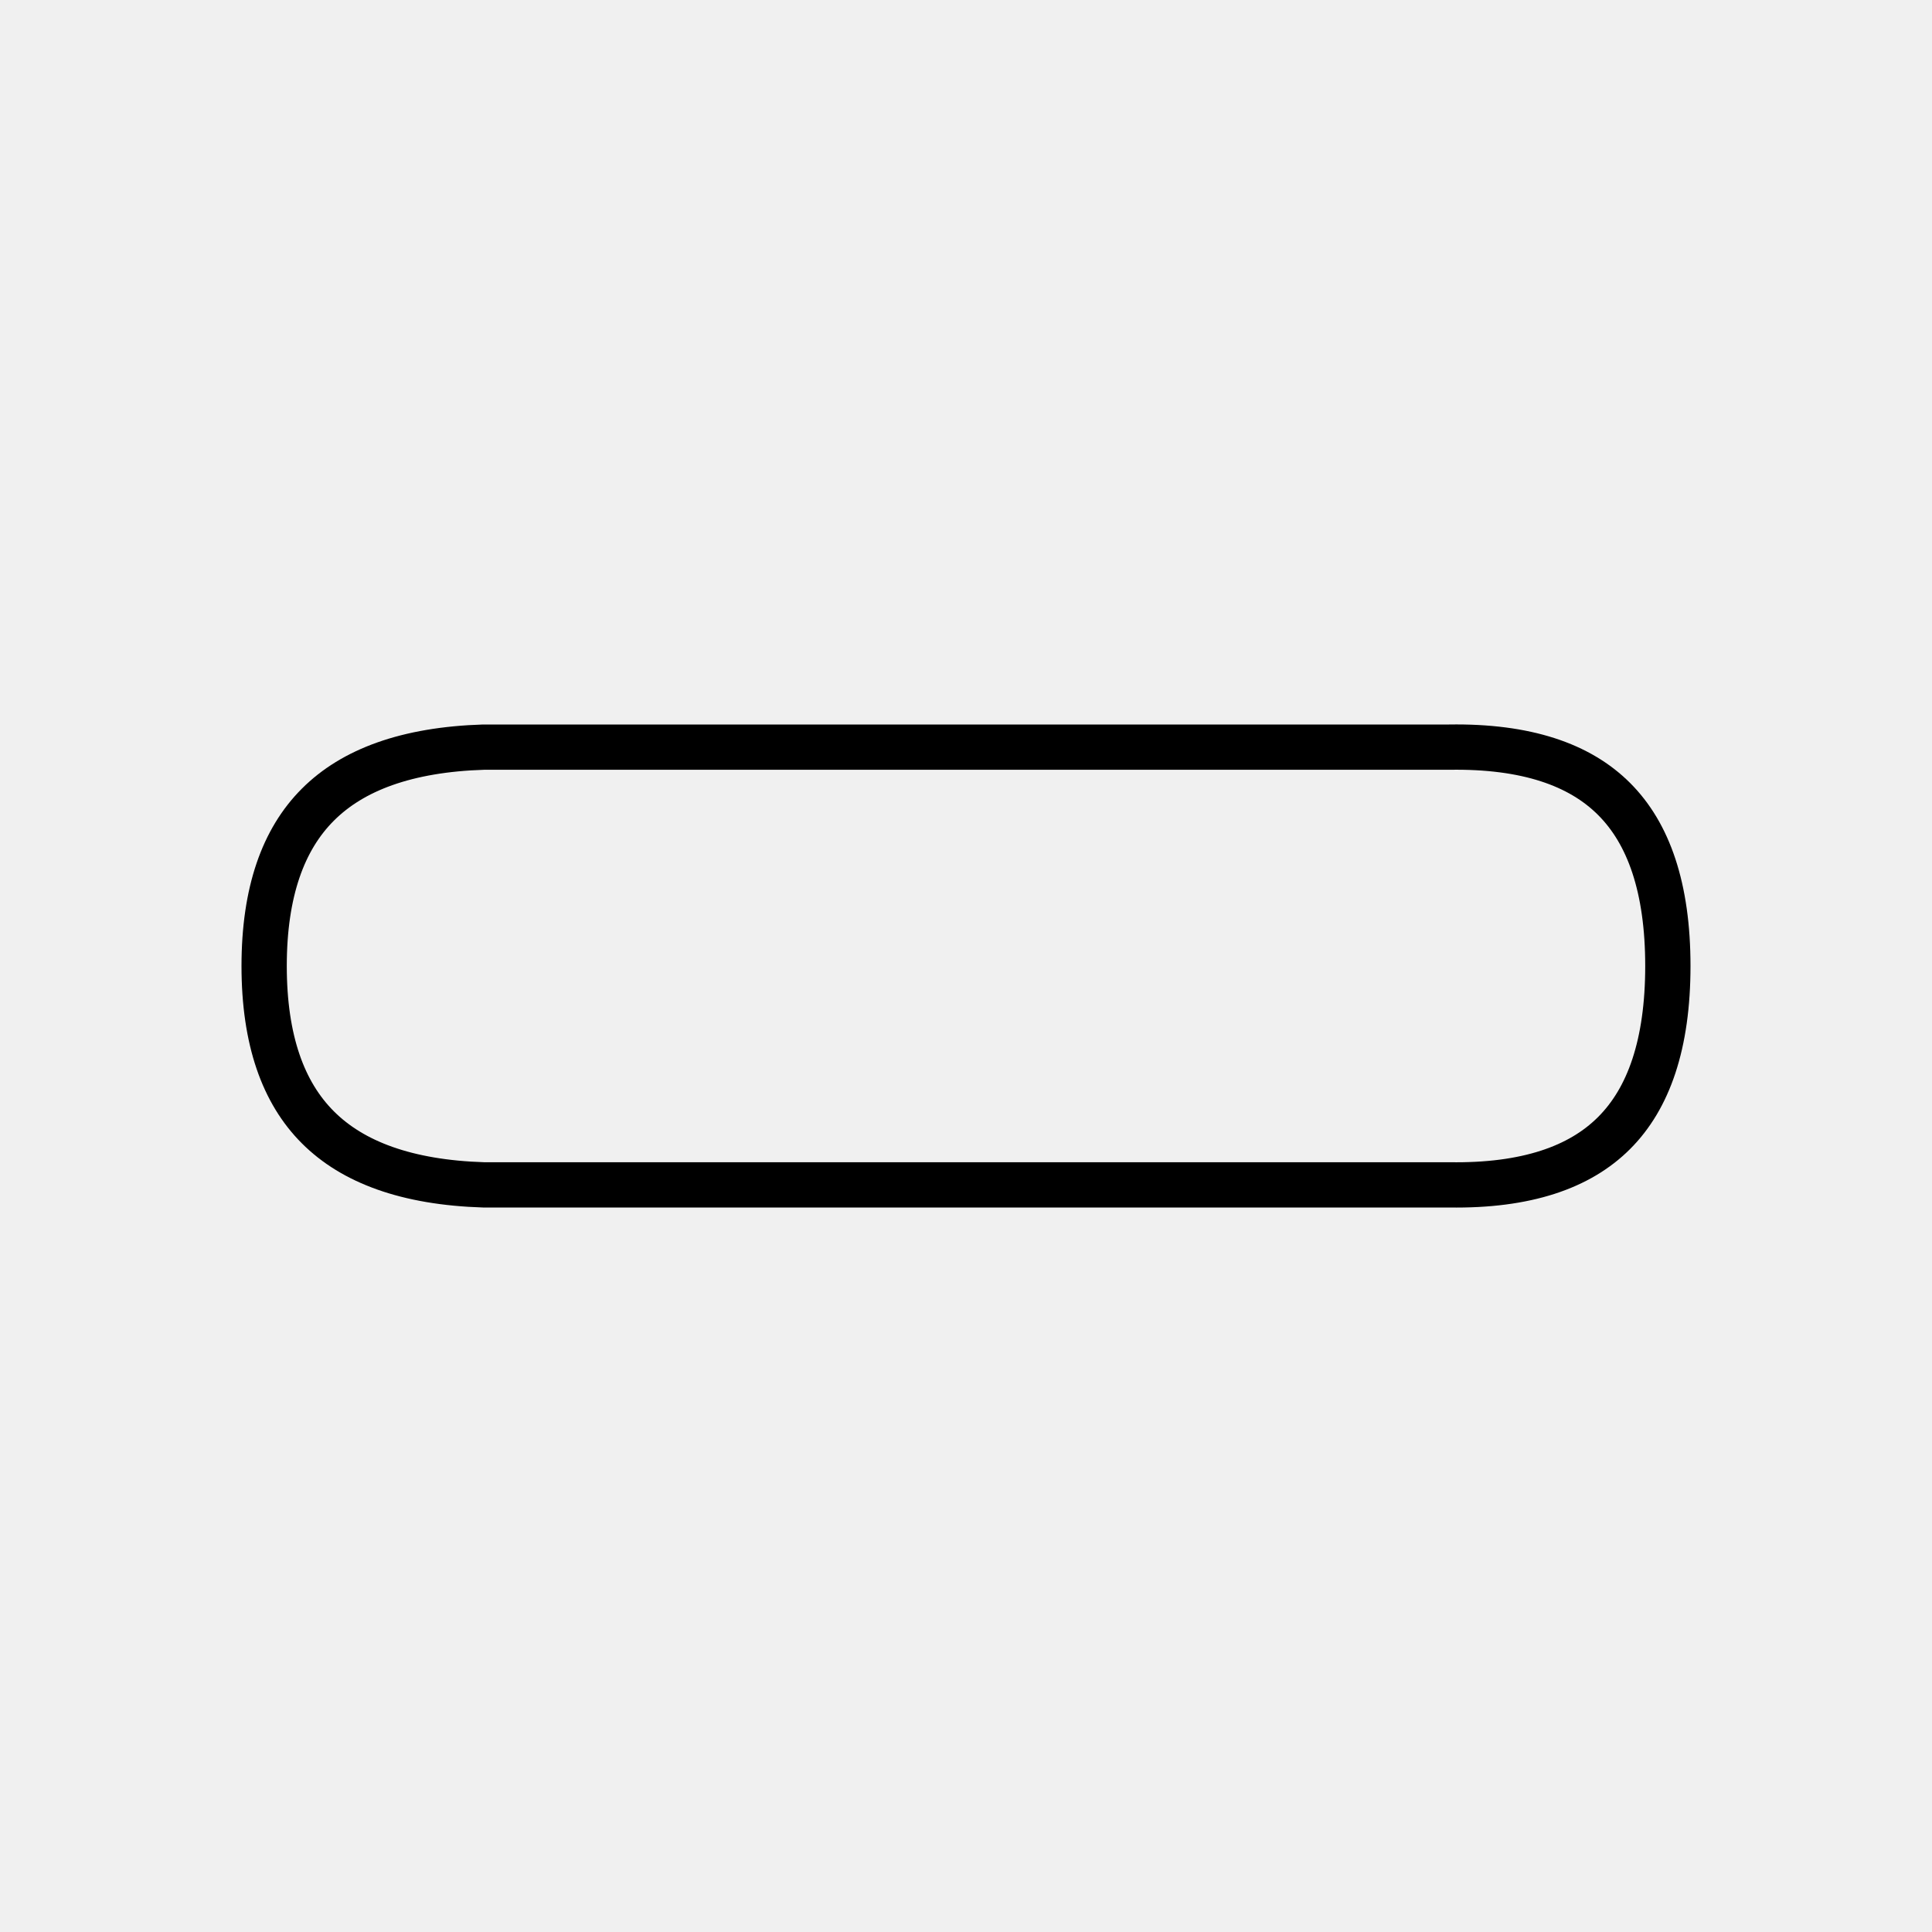
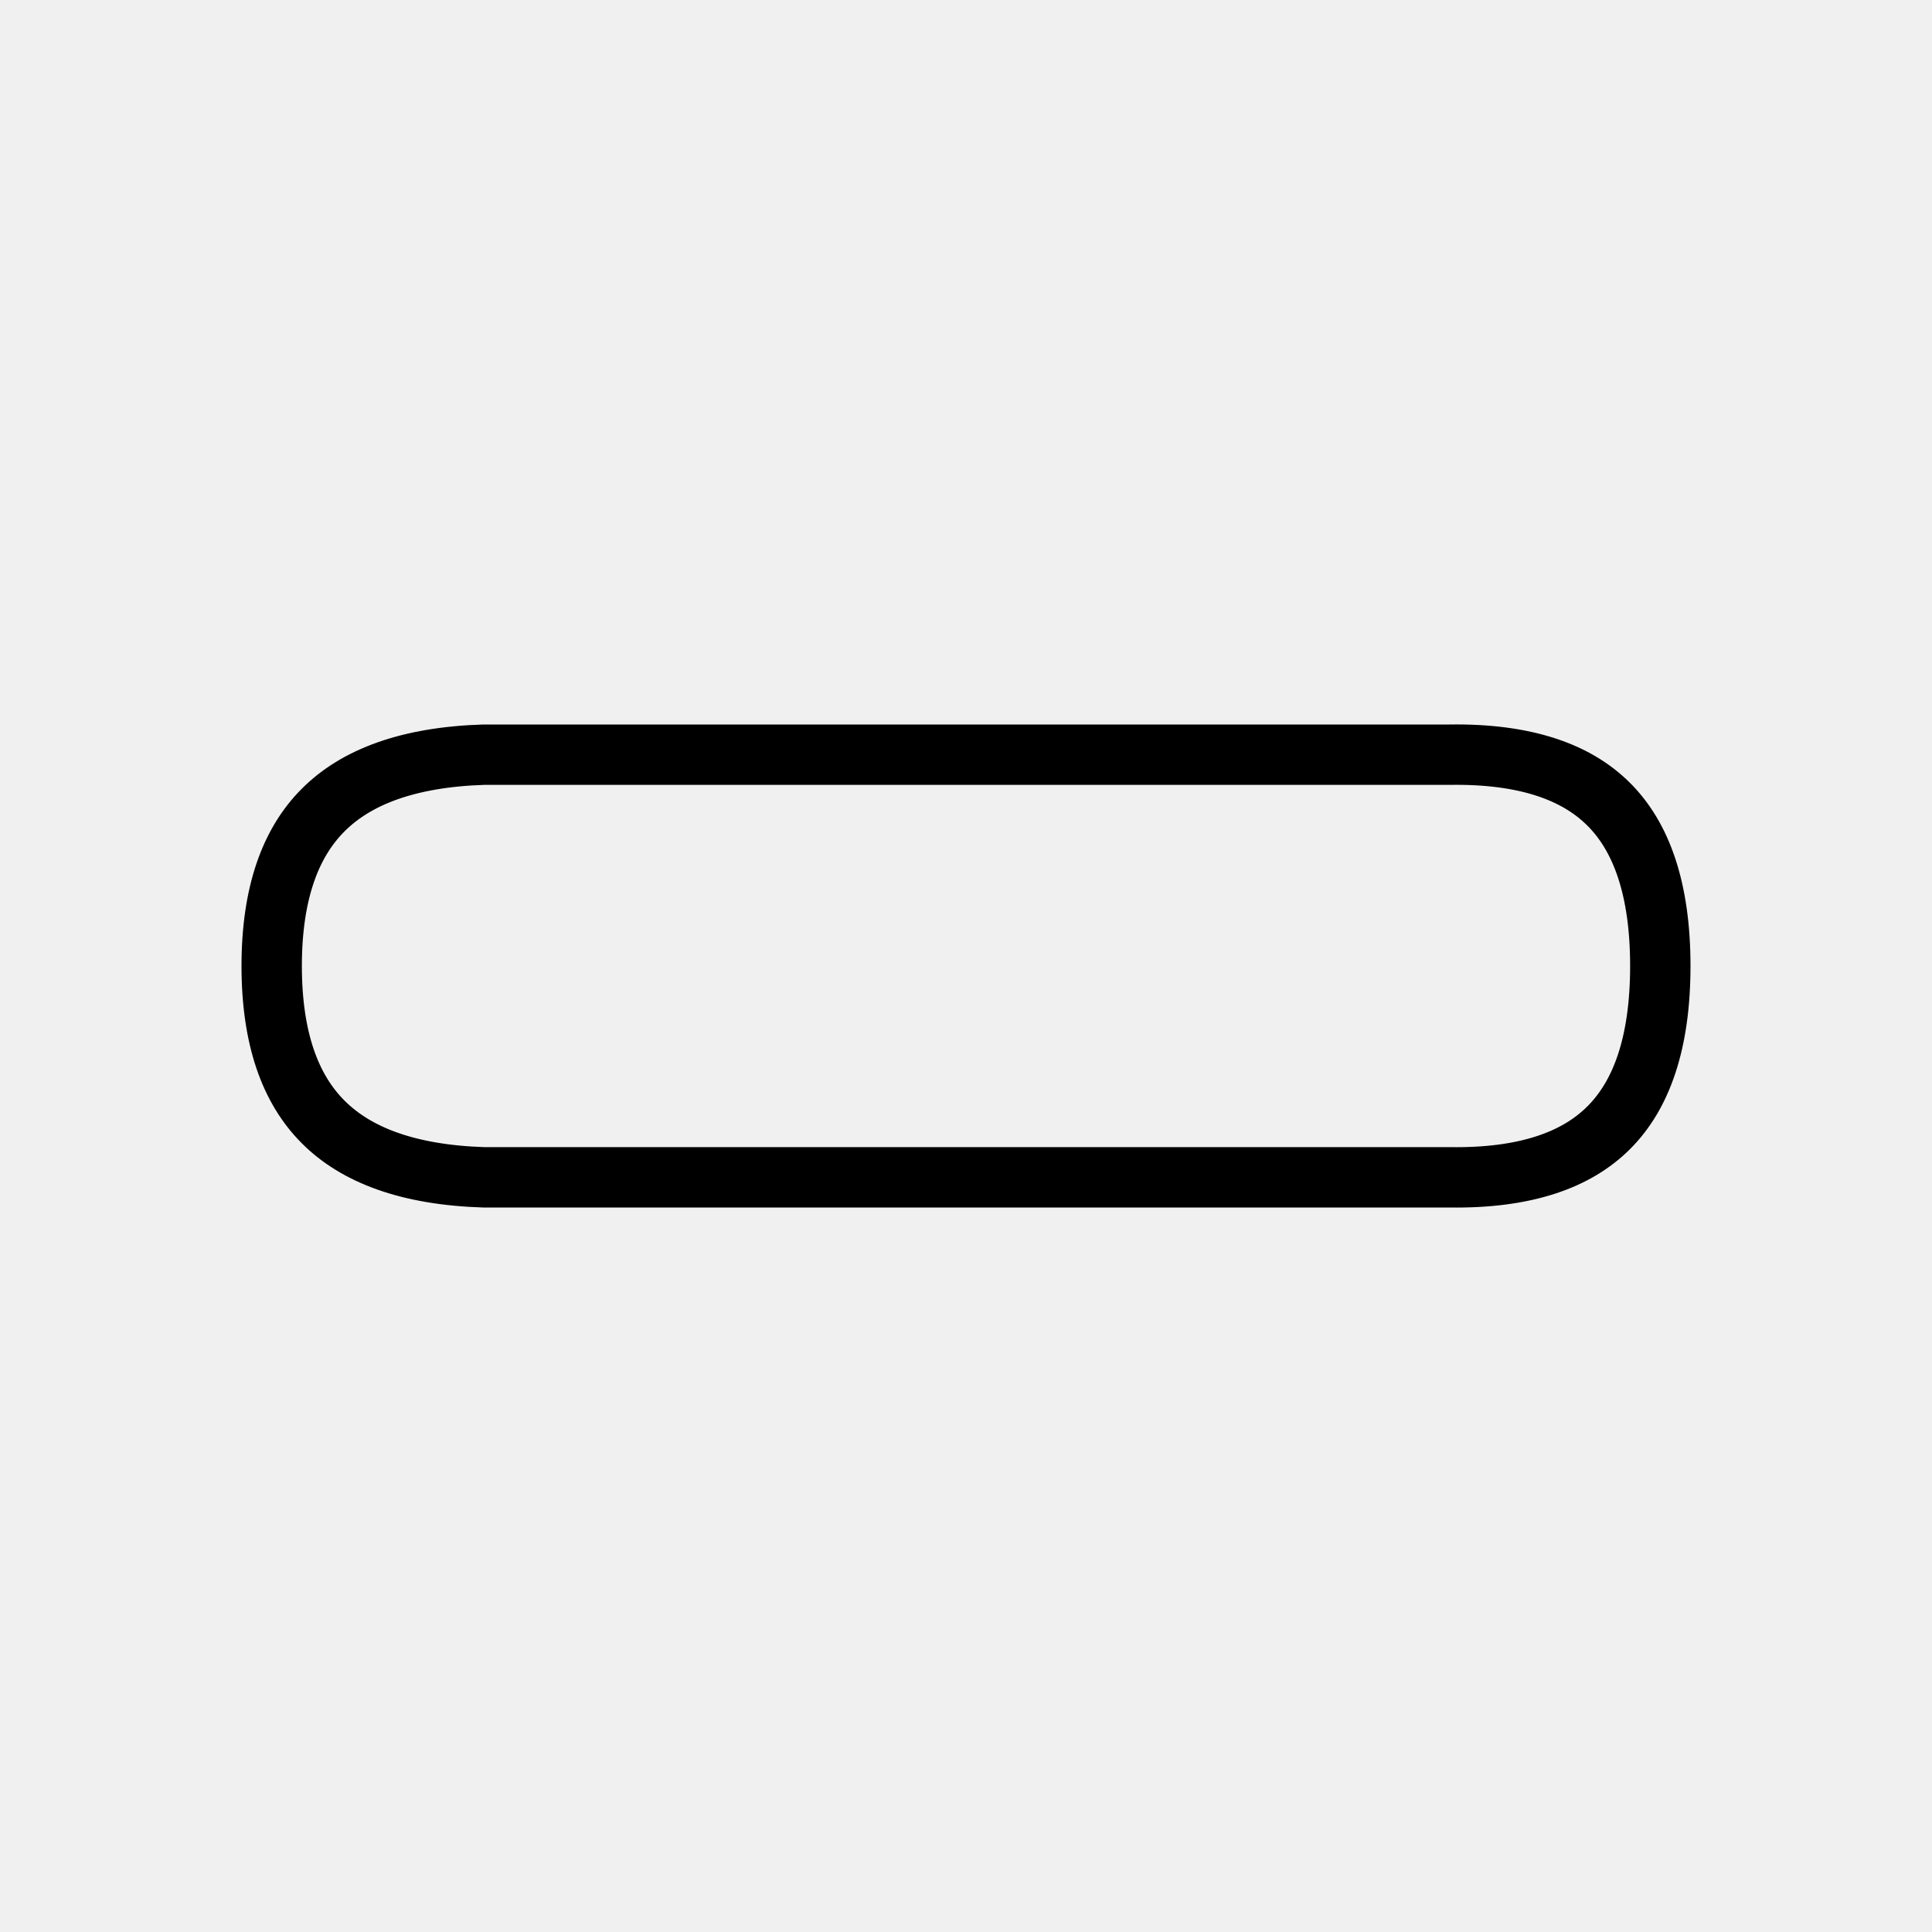
<svg xmlns="http://www.w3.org/2000/svg" style="isolation:isolate" viewBox="0 0 512 512" width="512pt" height="512pt">
  <defs>
    <clipPath id="_clipPath_scIMksYtSfV3TlamFXZbHbfAjP2mlO9I">
      <rect width="512" height="512" />
    </clipPath>
  </defs>
  <g clip-path="url(#_clipPath_scIMksYtSfV3TlamFXZbHbfAjP2mlO9I)">
    <mask id="_mask_iEoWEHMa2ptkTaQTXyxYrFkZhS0ZC8Yk">
      <path d=" M 128 320 Q 64 318 64 256 Q 64 194 128 192 L 384 192 Q 448 191 448 256 Q 448 321 384 320 L 128 320 Z " fill="white" stroke="none" />
    </mask>
    <path d=" M 128 320 Q 64 318 64 256 Q 64 194 128 192 L 384 192 Q 448 191 448 256 Q 448 321 384 320 L 128 320 Z " fill="none" />
-     <path d=" M 128 320 Q 64 318 64 256 Q 64 194 128 192 L 384 192 Q 448 191 448 256 Q 448 321 384 320 L 128 320 Z " fill="none" mask="url(#_mask_iEoWEHMa2ptkTaQTXyxYrFkZhS0ZC8Yk)" vector-effect="non-scaling-stroke" stroke-width="32" stroke="rgb(0,0,0)" stroke-linejoin="miter" stroke-linecap="square" stroke-miterlimit="3" />
+     <path d=" M 128 320 Q 64 318 64 256 Q 64 194 128 192 L 384 192 Q 448 191 448 256 Q 448 321 384 320 L 128 320 Z " fill="none" mask="url(#_mask_iEoWEHMa2ptkTaQTXyxYrFkZhS0ZC8Yk)" stroke-width="32" stroke="rgb(0,0,0)" stroke-linejoin="miter" stroke-linecap="square" stroke-miterlimit="3" />
  </g>
</svg>
